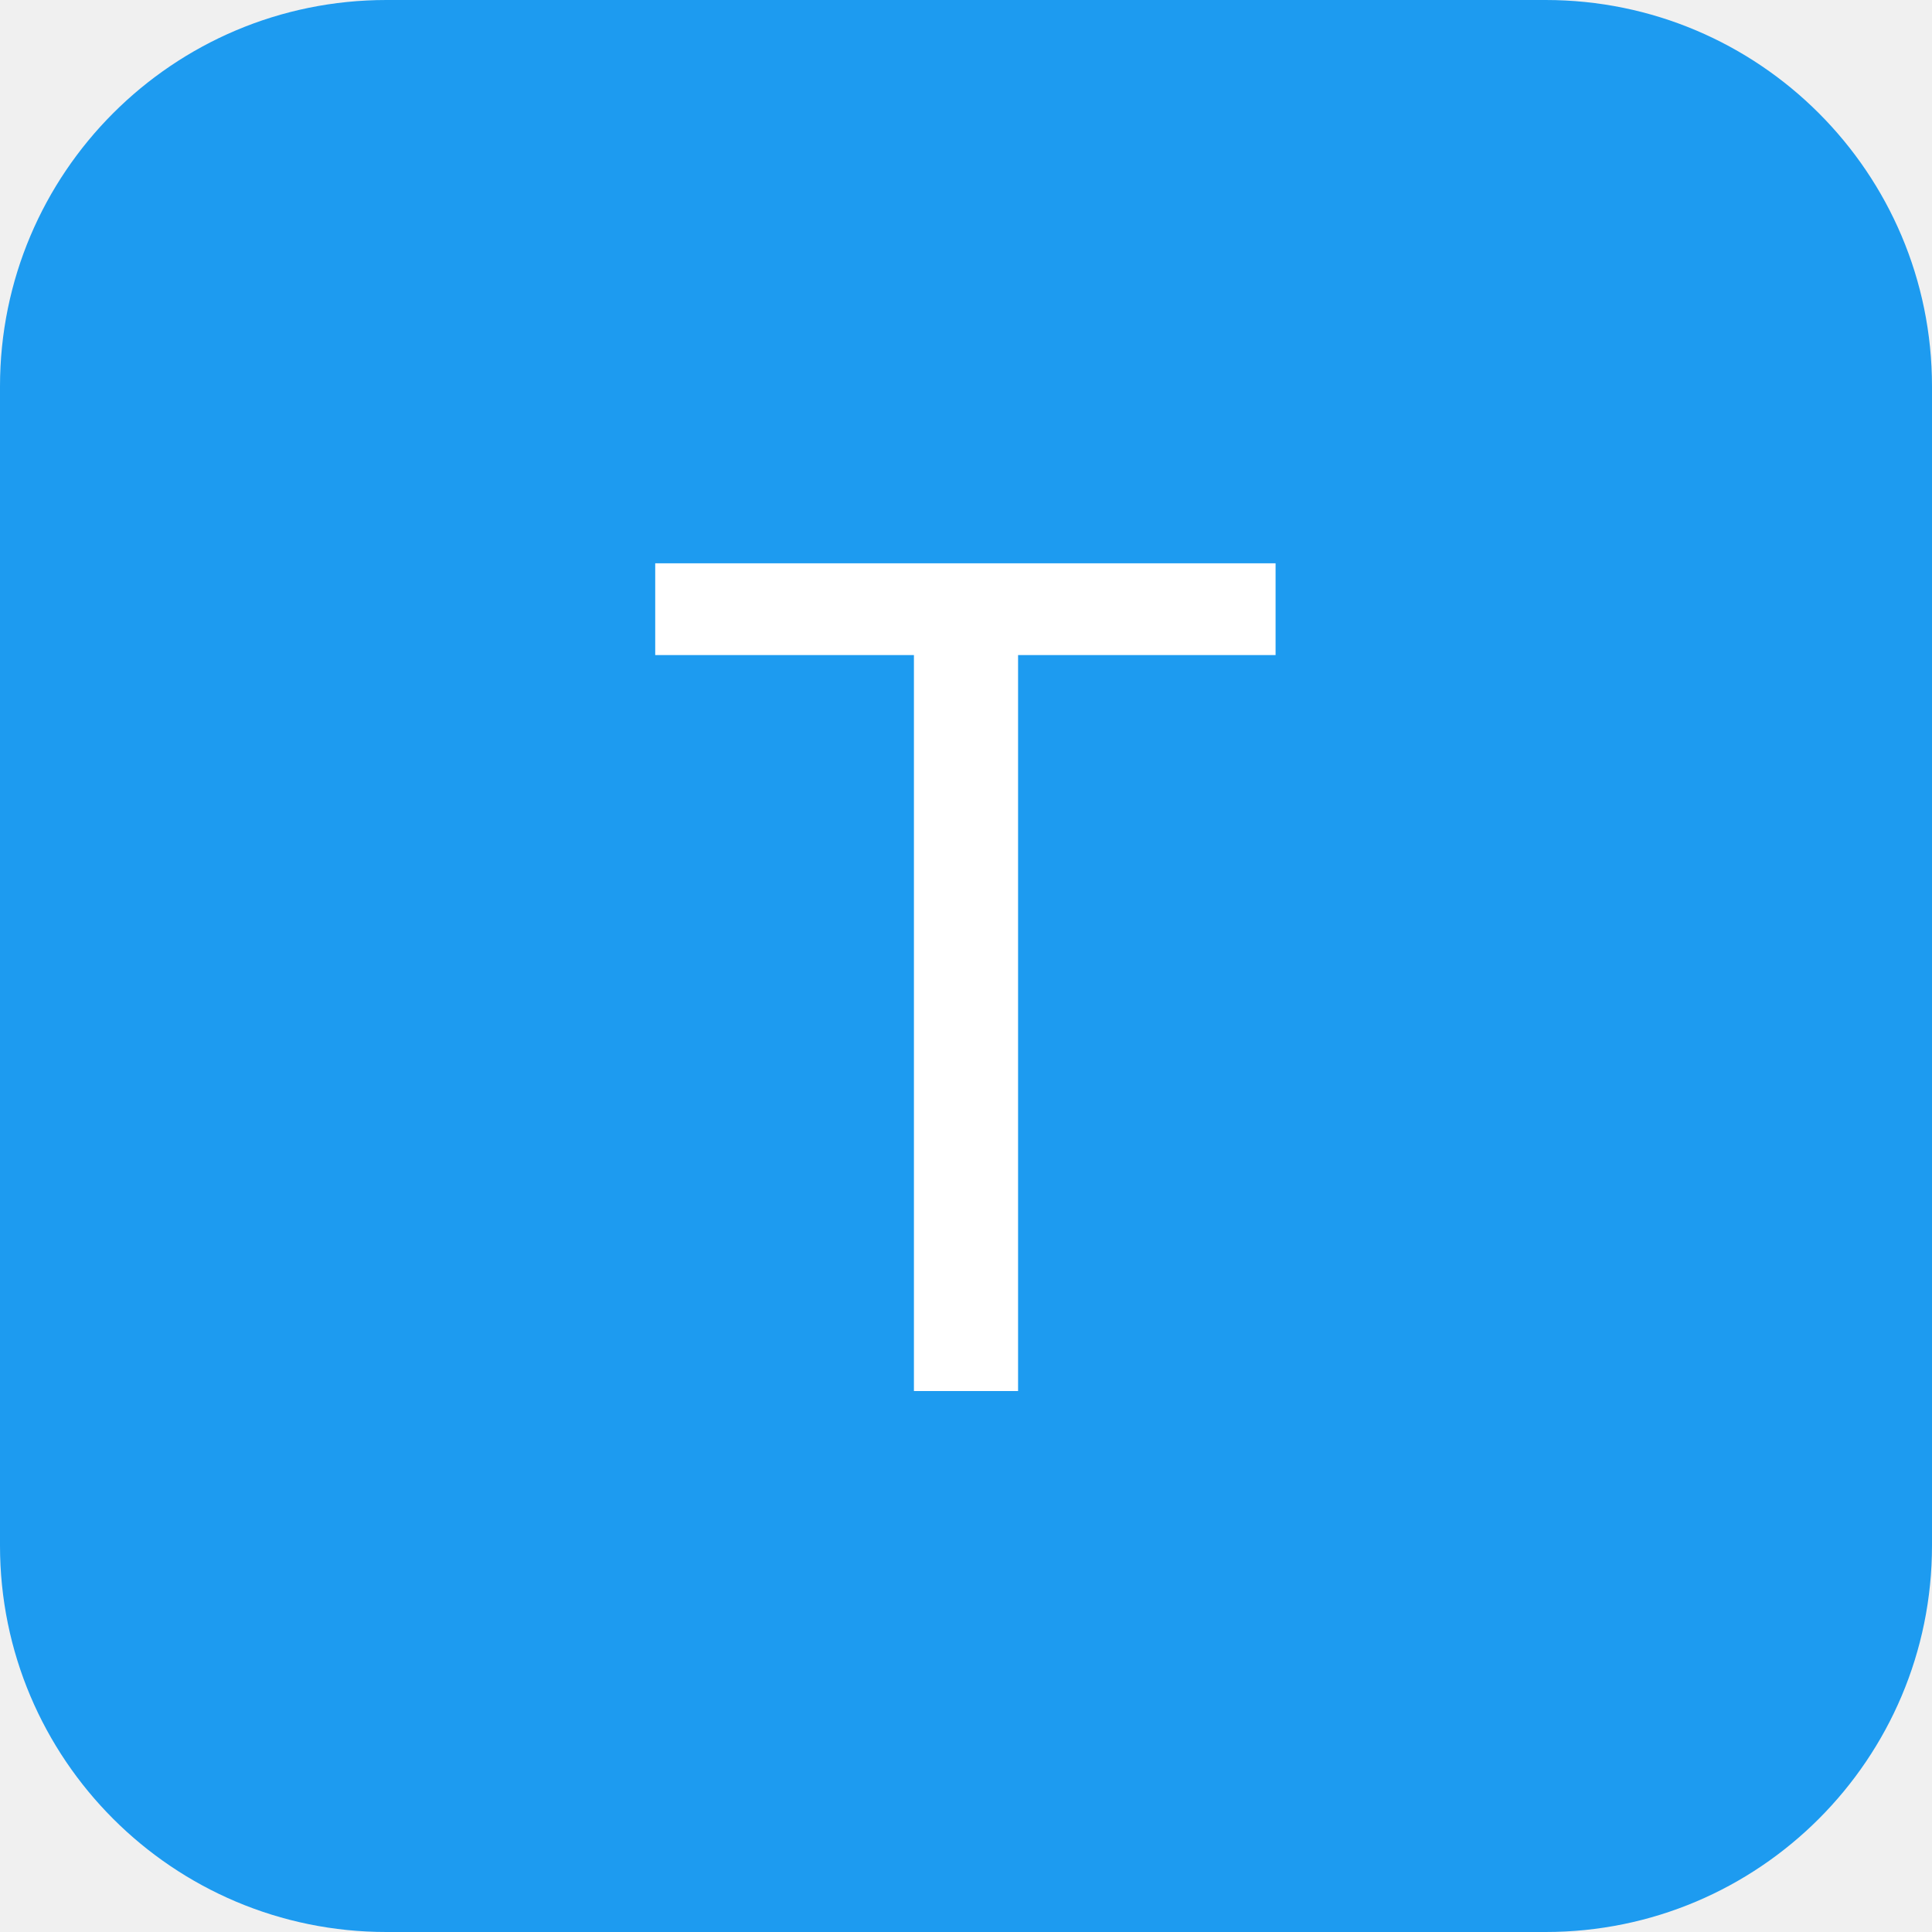
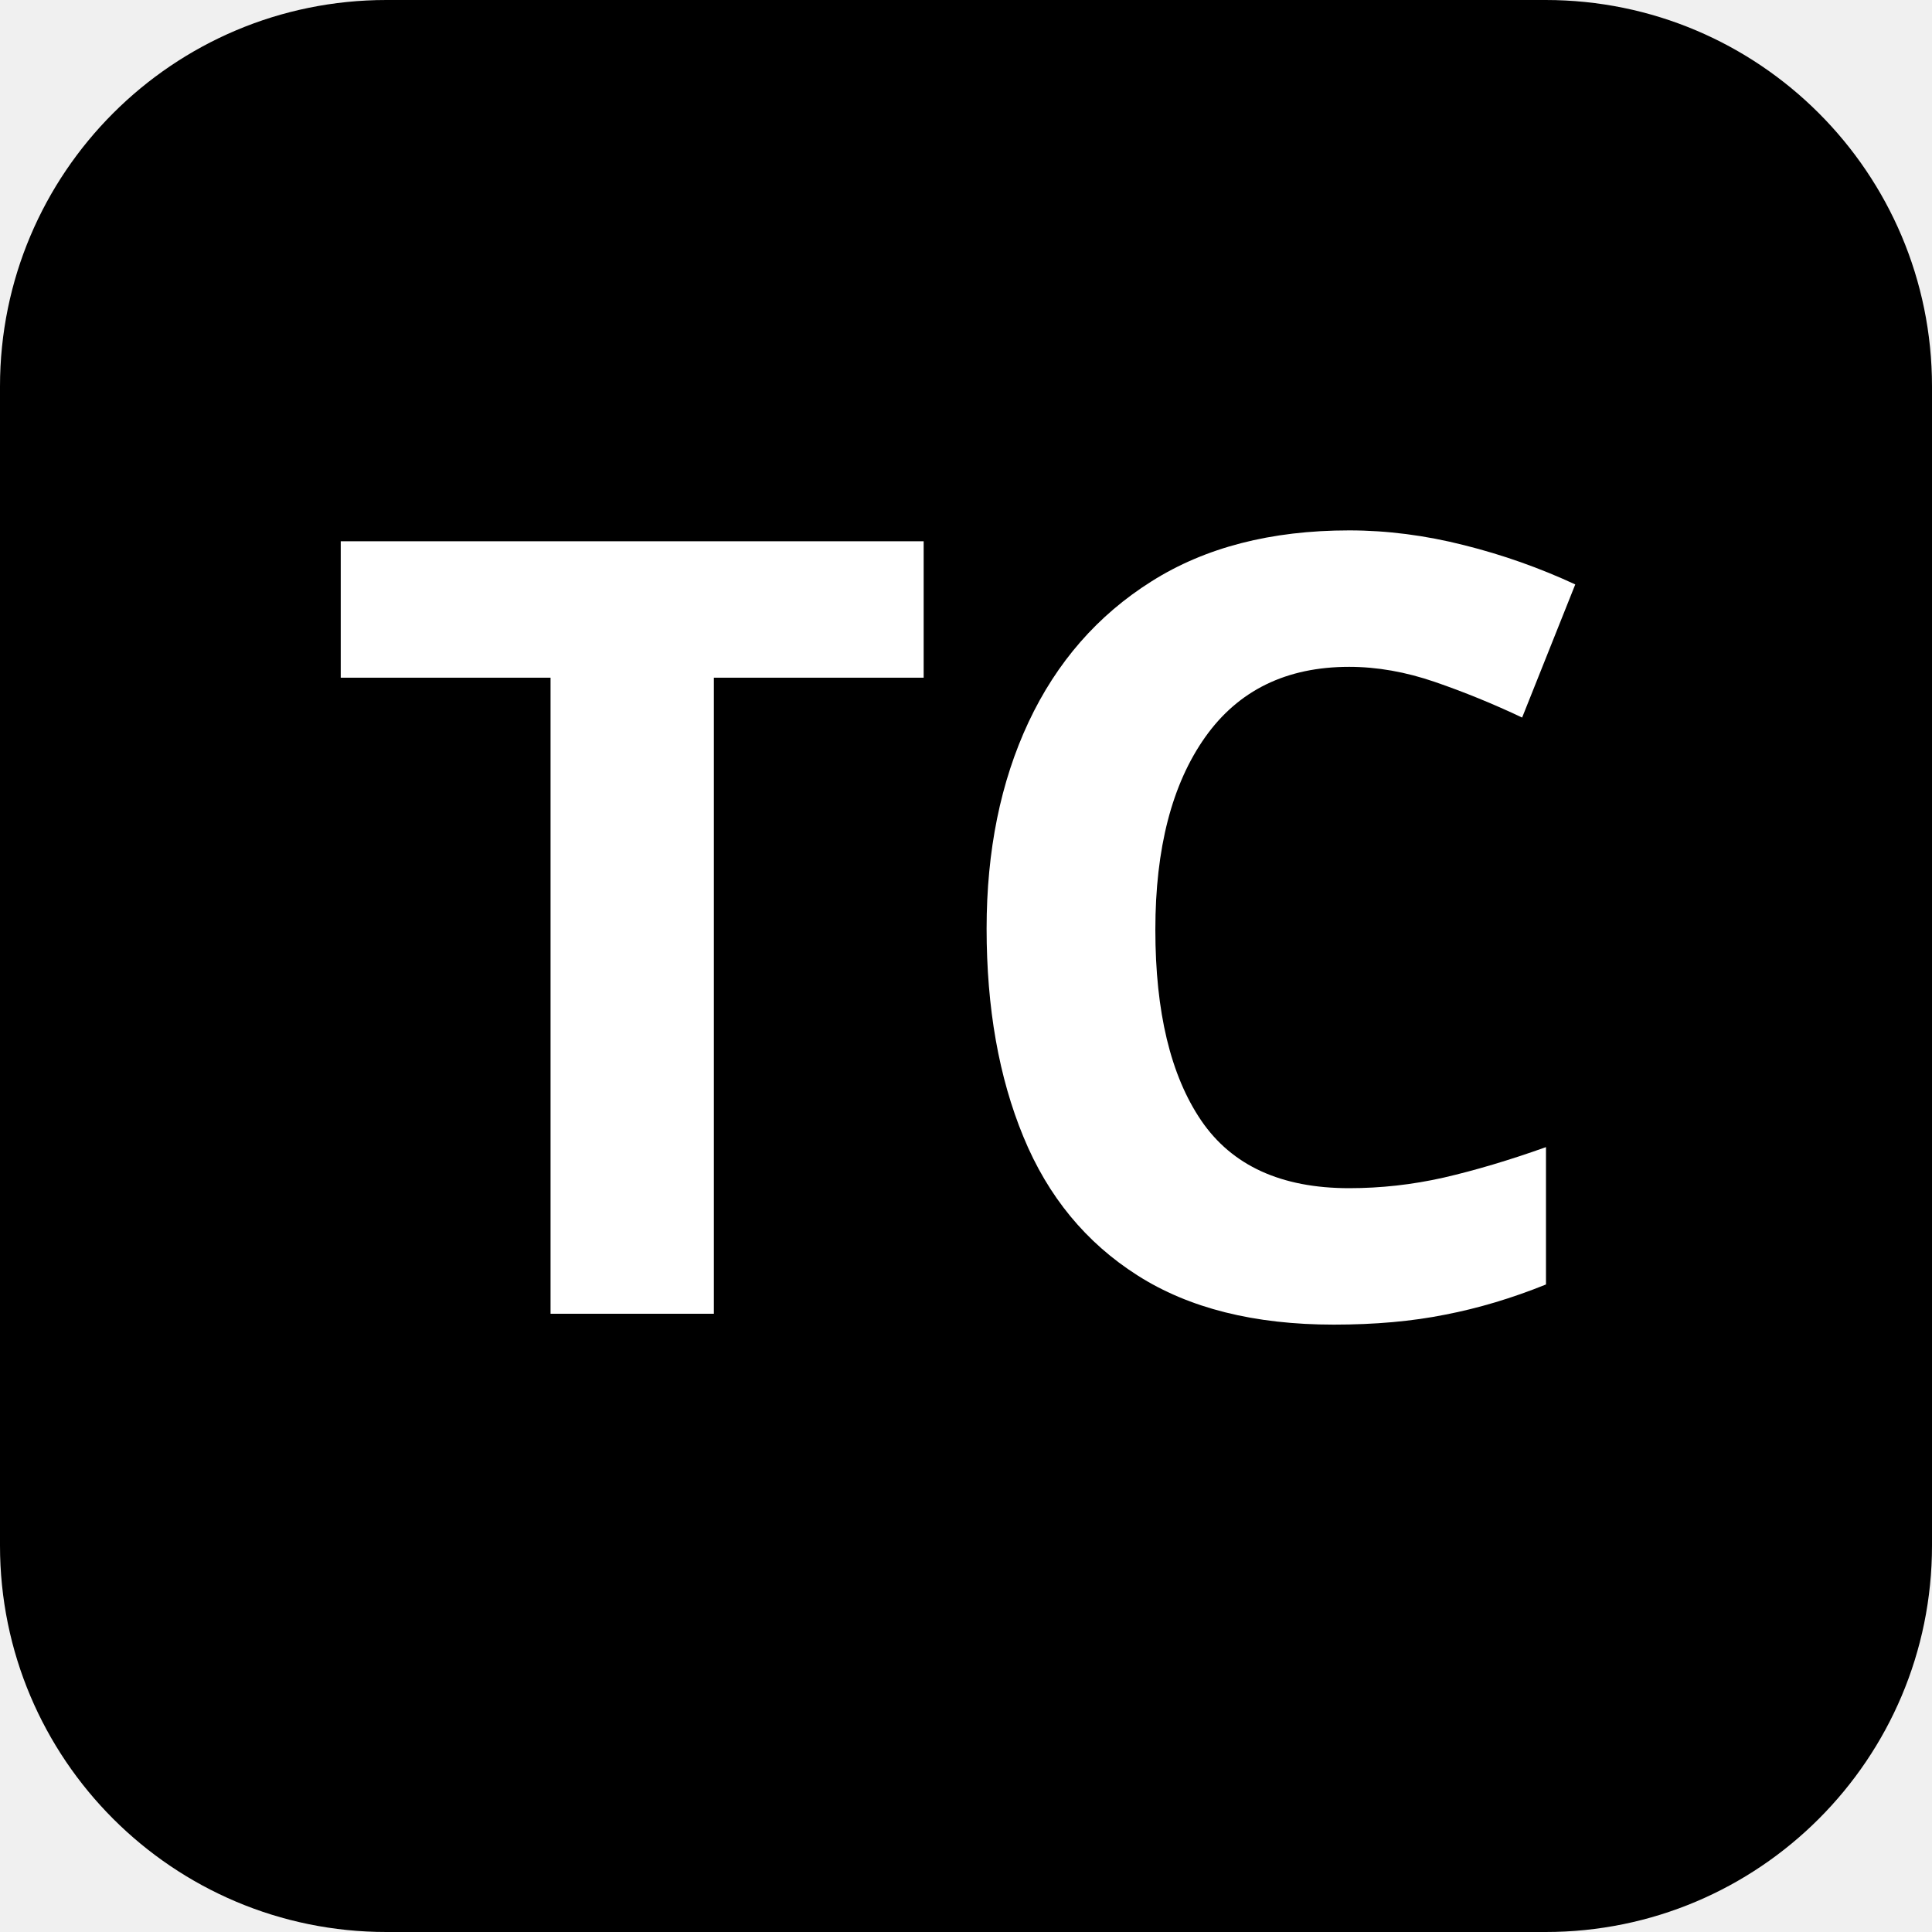
<svg xmlns="http://www.w3.org/2000/svg" viewBox="0 0 100 100">
-   <rect width="100" height="100" rx="20" fill="#1d9bf0" />
-   <text x="50" y="72" font-size="60" text-anchor="middle" fill="white" font-family="sans-serif">T</text>
+   <rect width="100" height="100" rx="20" fill="#000" />
+   <text x="50" y="68" text-anchor="middle" font-size="56" font-weight="bold" fill="#fff" font-family="system-ui">TC</text>
</svg>
